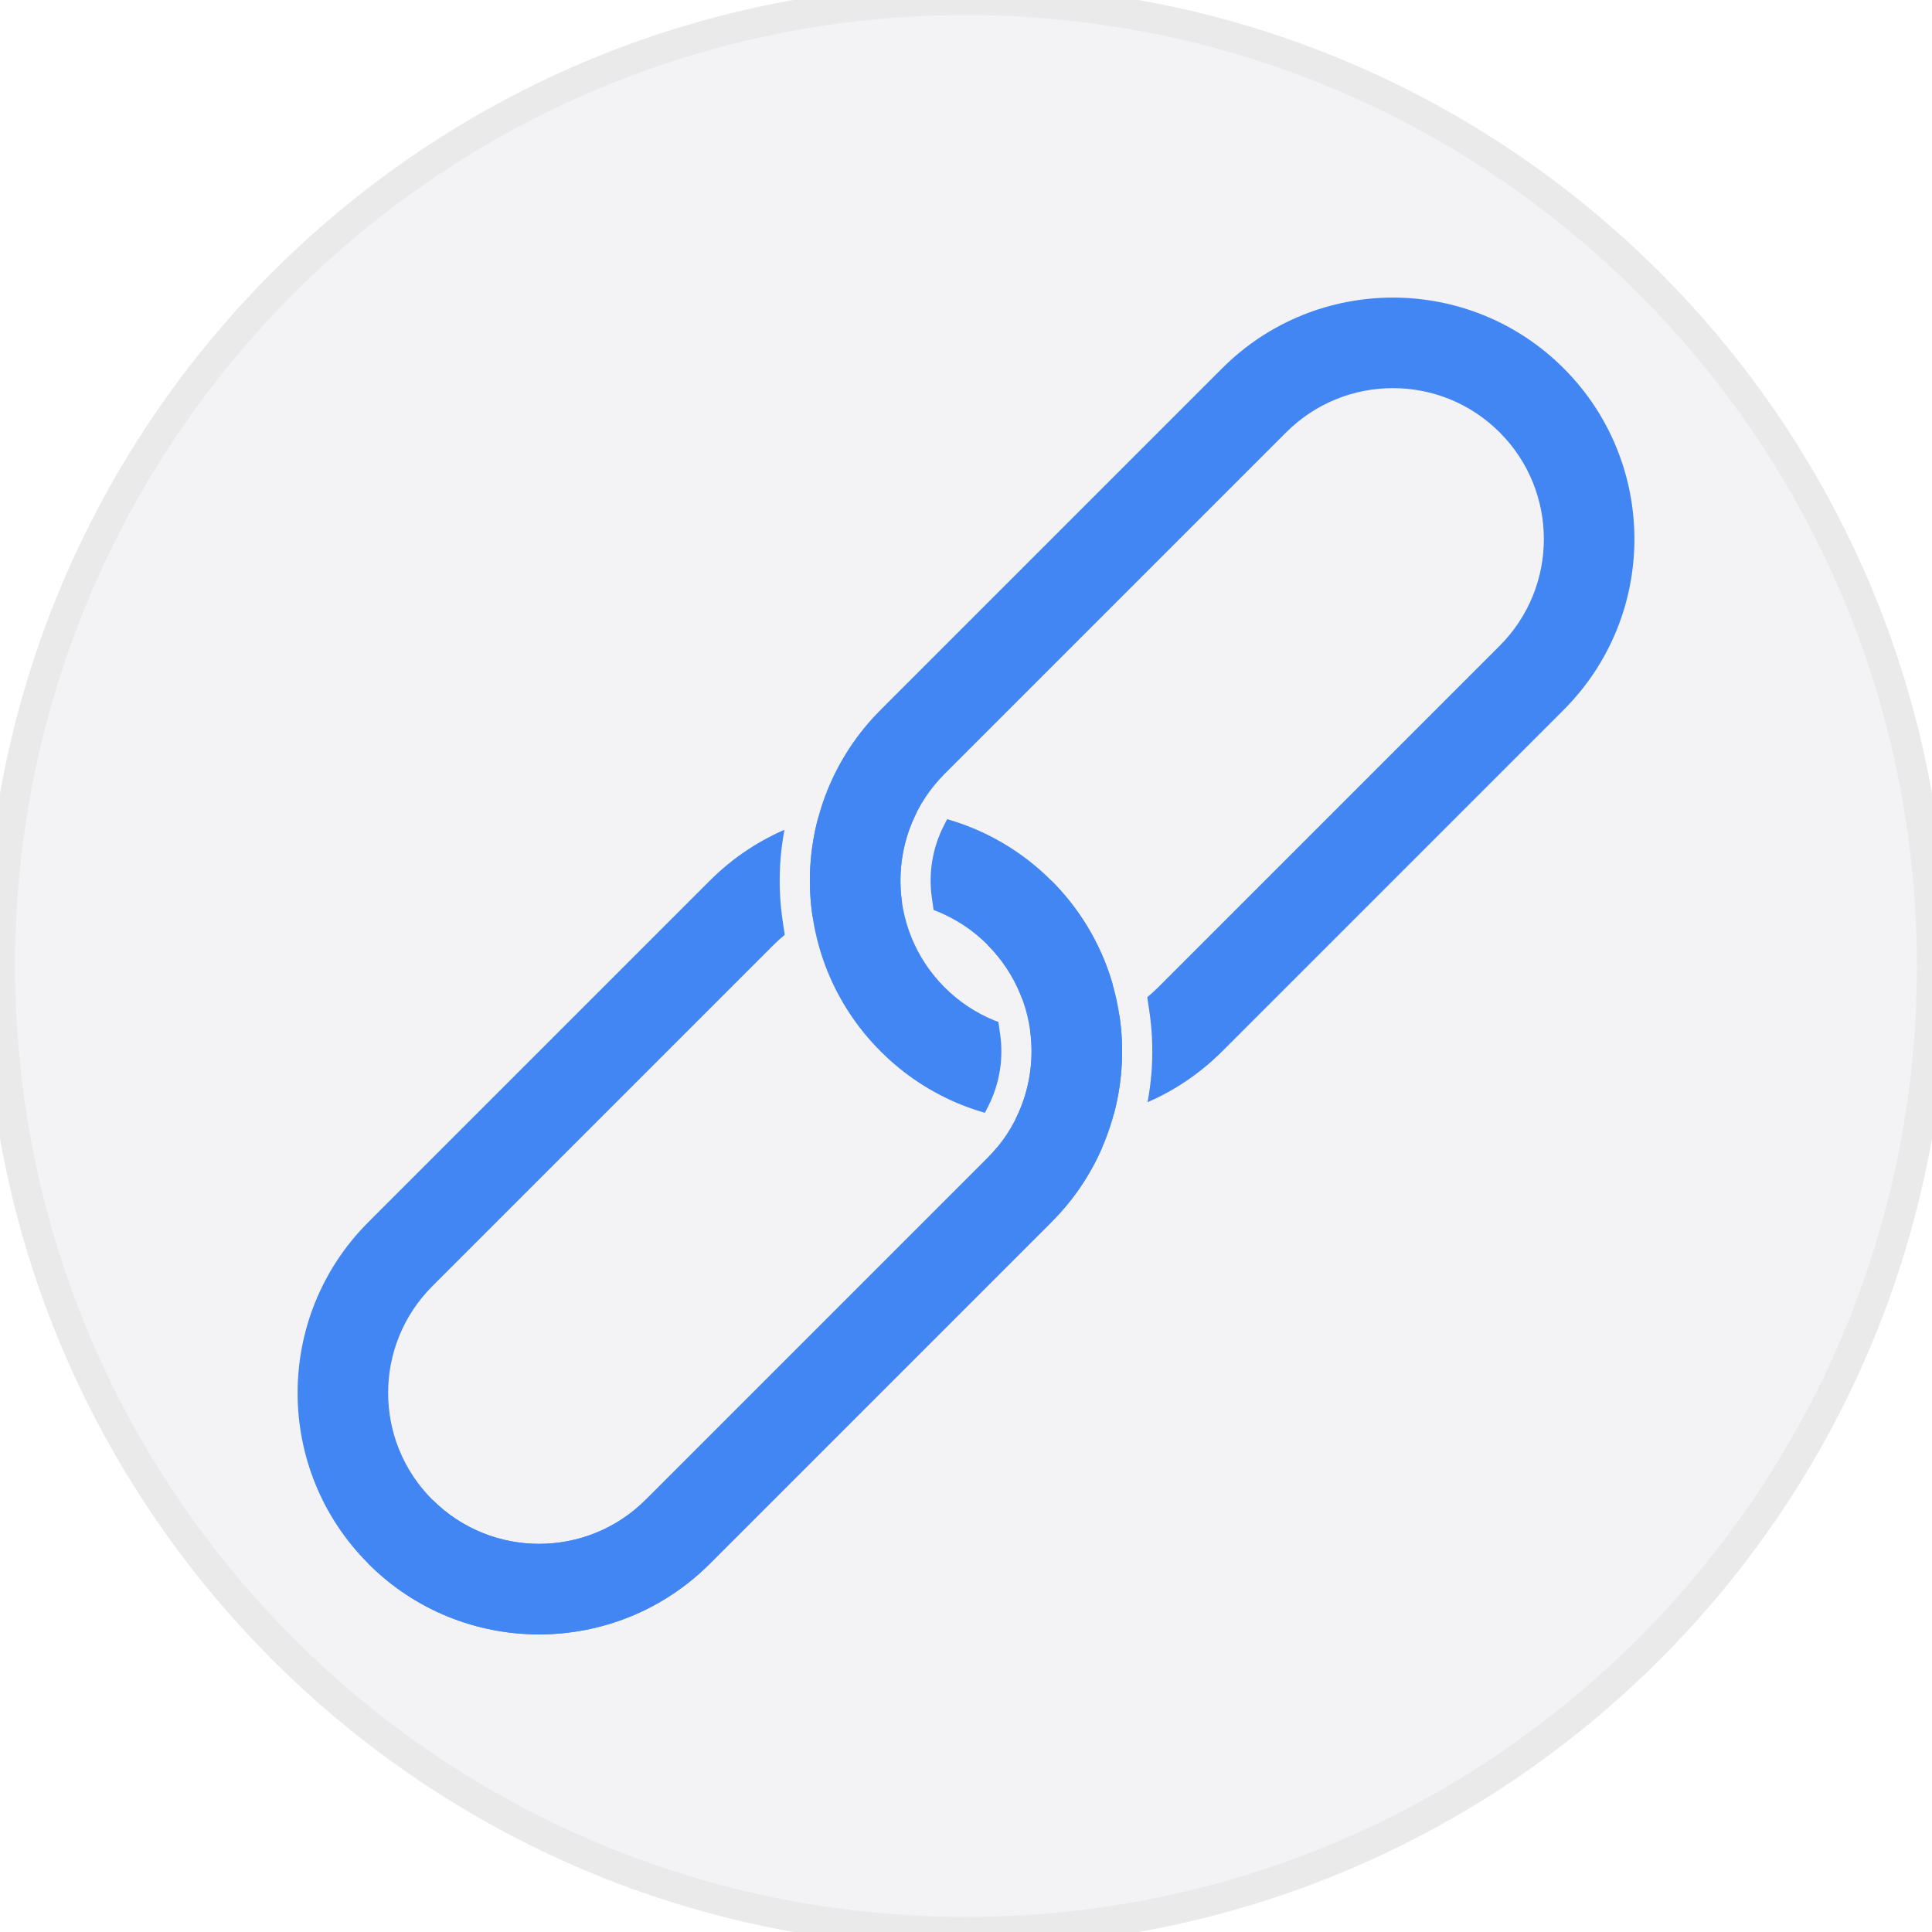
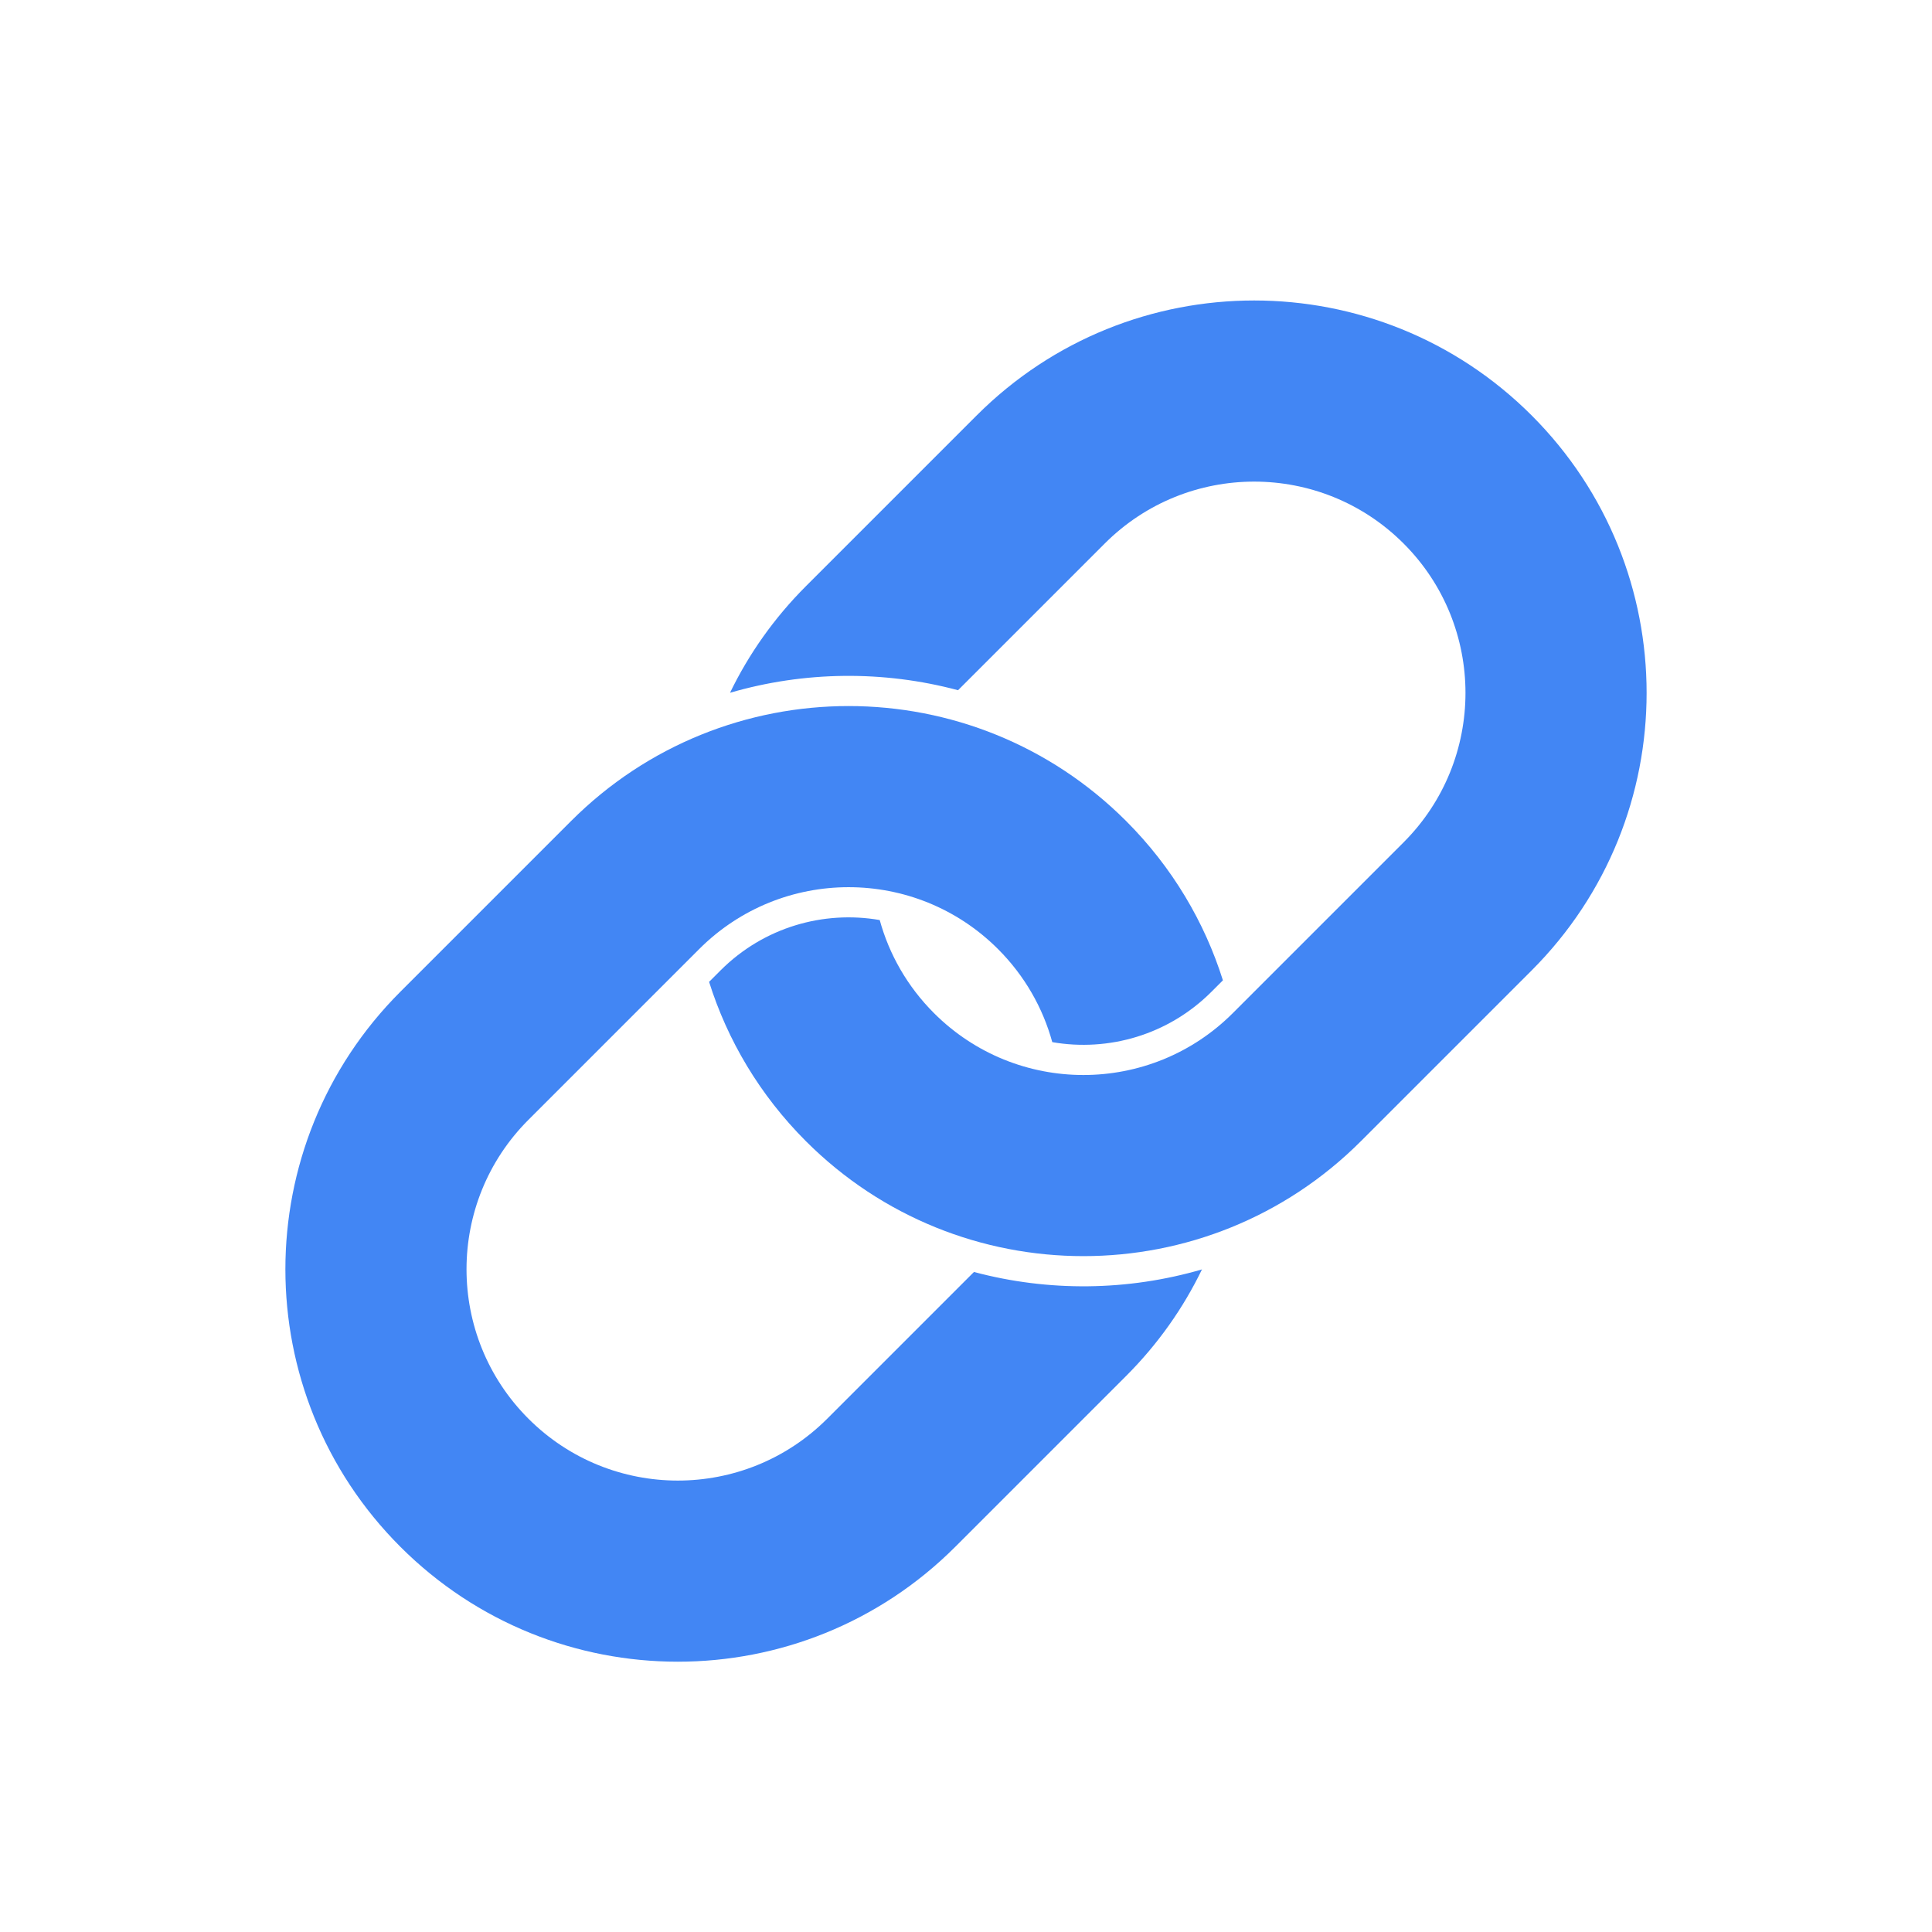
- <svg xmlns="http://www.w3.org/2000/svg" width="32px" height="32px" viewBox="0 0 32 32" version="1.1">
+ <svg xmlns="http://www.w3.org/2000/svg" id="link-icon" width="64px" height="64px" viewBox="0 0 64 64" version="1.1">
  <g id="Link-Icon" stroke="none" stroke-width="1" fill="none" fill-rule="evenodd">
-     <circle id="Oval" stroke="#EAEAEA" stroke-width="0.5" fill="#F3F3F6" cx="16" cy="16" r="16" />
-     <g id="Group" transform="translate(16, 16) rotate(45) translate(-16, -16) translate(12, 2)" fill="#4286F4" fill-rule="nonzero">
-       <path d="M4,12 C6.209,12 8,13.791 8,16 L8,24 C8,26.209 6.209,28 4,28 C1.791,28 0,26.209 0,24 L0,16 C0,13.791 1.791,12 4,12 Z M4,13.5 C2.619,13.5 1.5,14.619 1.5,16 L1.5,24 C1.5,25.381 2.619,26.5 4,26.5 C5.381,26.5 6.5,25.381 6.5,24 L6.5,16 C6.5,14.619 5.381,13.5 4,13.5 Z" id="Rectangle" />
-       <path d="M0.319,13.875 C0.611,13.369 1.006,12.928 1.476,12.58 L1.754,12.375 L1.862,12.703 C2.006,13.141 2.282,13.524 2.65,13.8 L2.916,14 L2.65,14.2 C2.282,14.476 2.006,14.859 1.862,15.297 L1.754,15.625 L1.476,15.42 C1.006,15.072 0.611,14.631 0.319,14.125 L0.246,14 L0.319,13.875 Z" id="Combined-Shape" stroke="#F3F3F6" stroke-width="0.5" />
-       <path d="M4,0 C6.209,0 8,1.791 8,4 L8,12 C8,14.209 6.209,16 4,16 C1.791,16 0,14.209 0,12 L0,4 C0,1.791 1.791,0 4,0 Z M4,1.5 C2.619,1.5 1.5,2.619 1.5,4 L1.5,12 C1.5,13.381 2.619,14.5 4,14.5 C5.381,14.5 6.5,13.381 6.5,12 L6.5,4 C6.5,2.619 5.381,1.5 4,1.5 Z" id="Rectangle" />
-       <path d="M6.524,12.58 C6.994,12.928 7.389,13.369 7.681,13.875 L7.754,14 L7.681,14.125 C7.389,14.631 6.994,15.072 6.524,15.42 L6.246,15.625 L6.138,15.297 C5.994,14.859 5.718,14.476 5.35,14.2 L5.084,14 L5.35,13.8 C5.718,13.524 5.994,13.141 6.138,12.703 L6.246,12.375 L6.524,12.58 Z" id="Combined-Shape" stroke="#F3F3F6" stroke-width="0.5" />
-       <path d="M4,28 L4,26.5 C5.381,26.5 6.5,25.381 6.5,24 L6.5,16 C6.5,14.619 5.381,13.5 4,13.5 L4,12 C6.209,12 8,13.791 8,16 L8,24 C8,26.209 6.209,28 4,28 Z" id="Combined-Shape" />
+     <g id="Group" transform="translate(32, 32.5) rotate(45) translate(-32, -32.5) translate(19, 6)" fill="#4286F4" fill-rule="nonzero">
+       <path d="M7,32.536 L7,32 C7,29.971 8.007,28.177 9.549,27.091 C10.567,27.67 11.745,28 13,28 C16.866,28 20,24.866 20,21 L20,13 C20,9.134 16.866,6 13,6 C9.134,6 6,9.134 6,13 L6,19.873 C3.784,21.155 1.952,23.027 0.719,25.274 C0.253,23.935 0,22.497 0,21 L0,13 C0,5.82 5.82,1.15463195e-15 13,0 C20.18,-1.15463195e-15 26,5.82 26,13 L26,21 C26,28.18 20.18,34 13,34 C10.836,34 8.795,33.471 7,32.536 Z" id="Combined-Shape" />
+       <path d="M7,51.536 L7,51 C7,48.971 8.007,47.177 9.549,46.091 C10.567,46.67 11.745,47 13,47 C16.866,47 20,43.866 20,40 L20,32 C20,28.134 16.866,25 13,25 C9.134,25 6,28.134 6,32 L6,38.873 C3.784,40.155 1.952,42.027 0.719,44.274 C0.253,42.935 0,41.497 0,40 L0,32 C0,24.82 5.82,19 13,19 C20.18,19 26,24.82 26,32 L26,40 C26,47.18 20.18,53 13,53 C10.836,53 8.795,52.471 7,51.536 Z" id="Combined-Shape" transform="translate(13, 36) scale(-1, -1) translate(-13, -36) " />
    </g>
  </g>
</svg>
